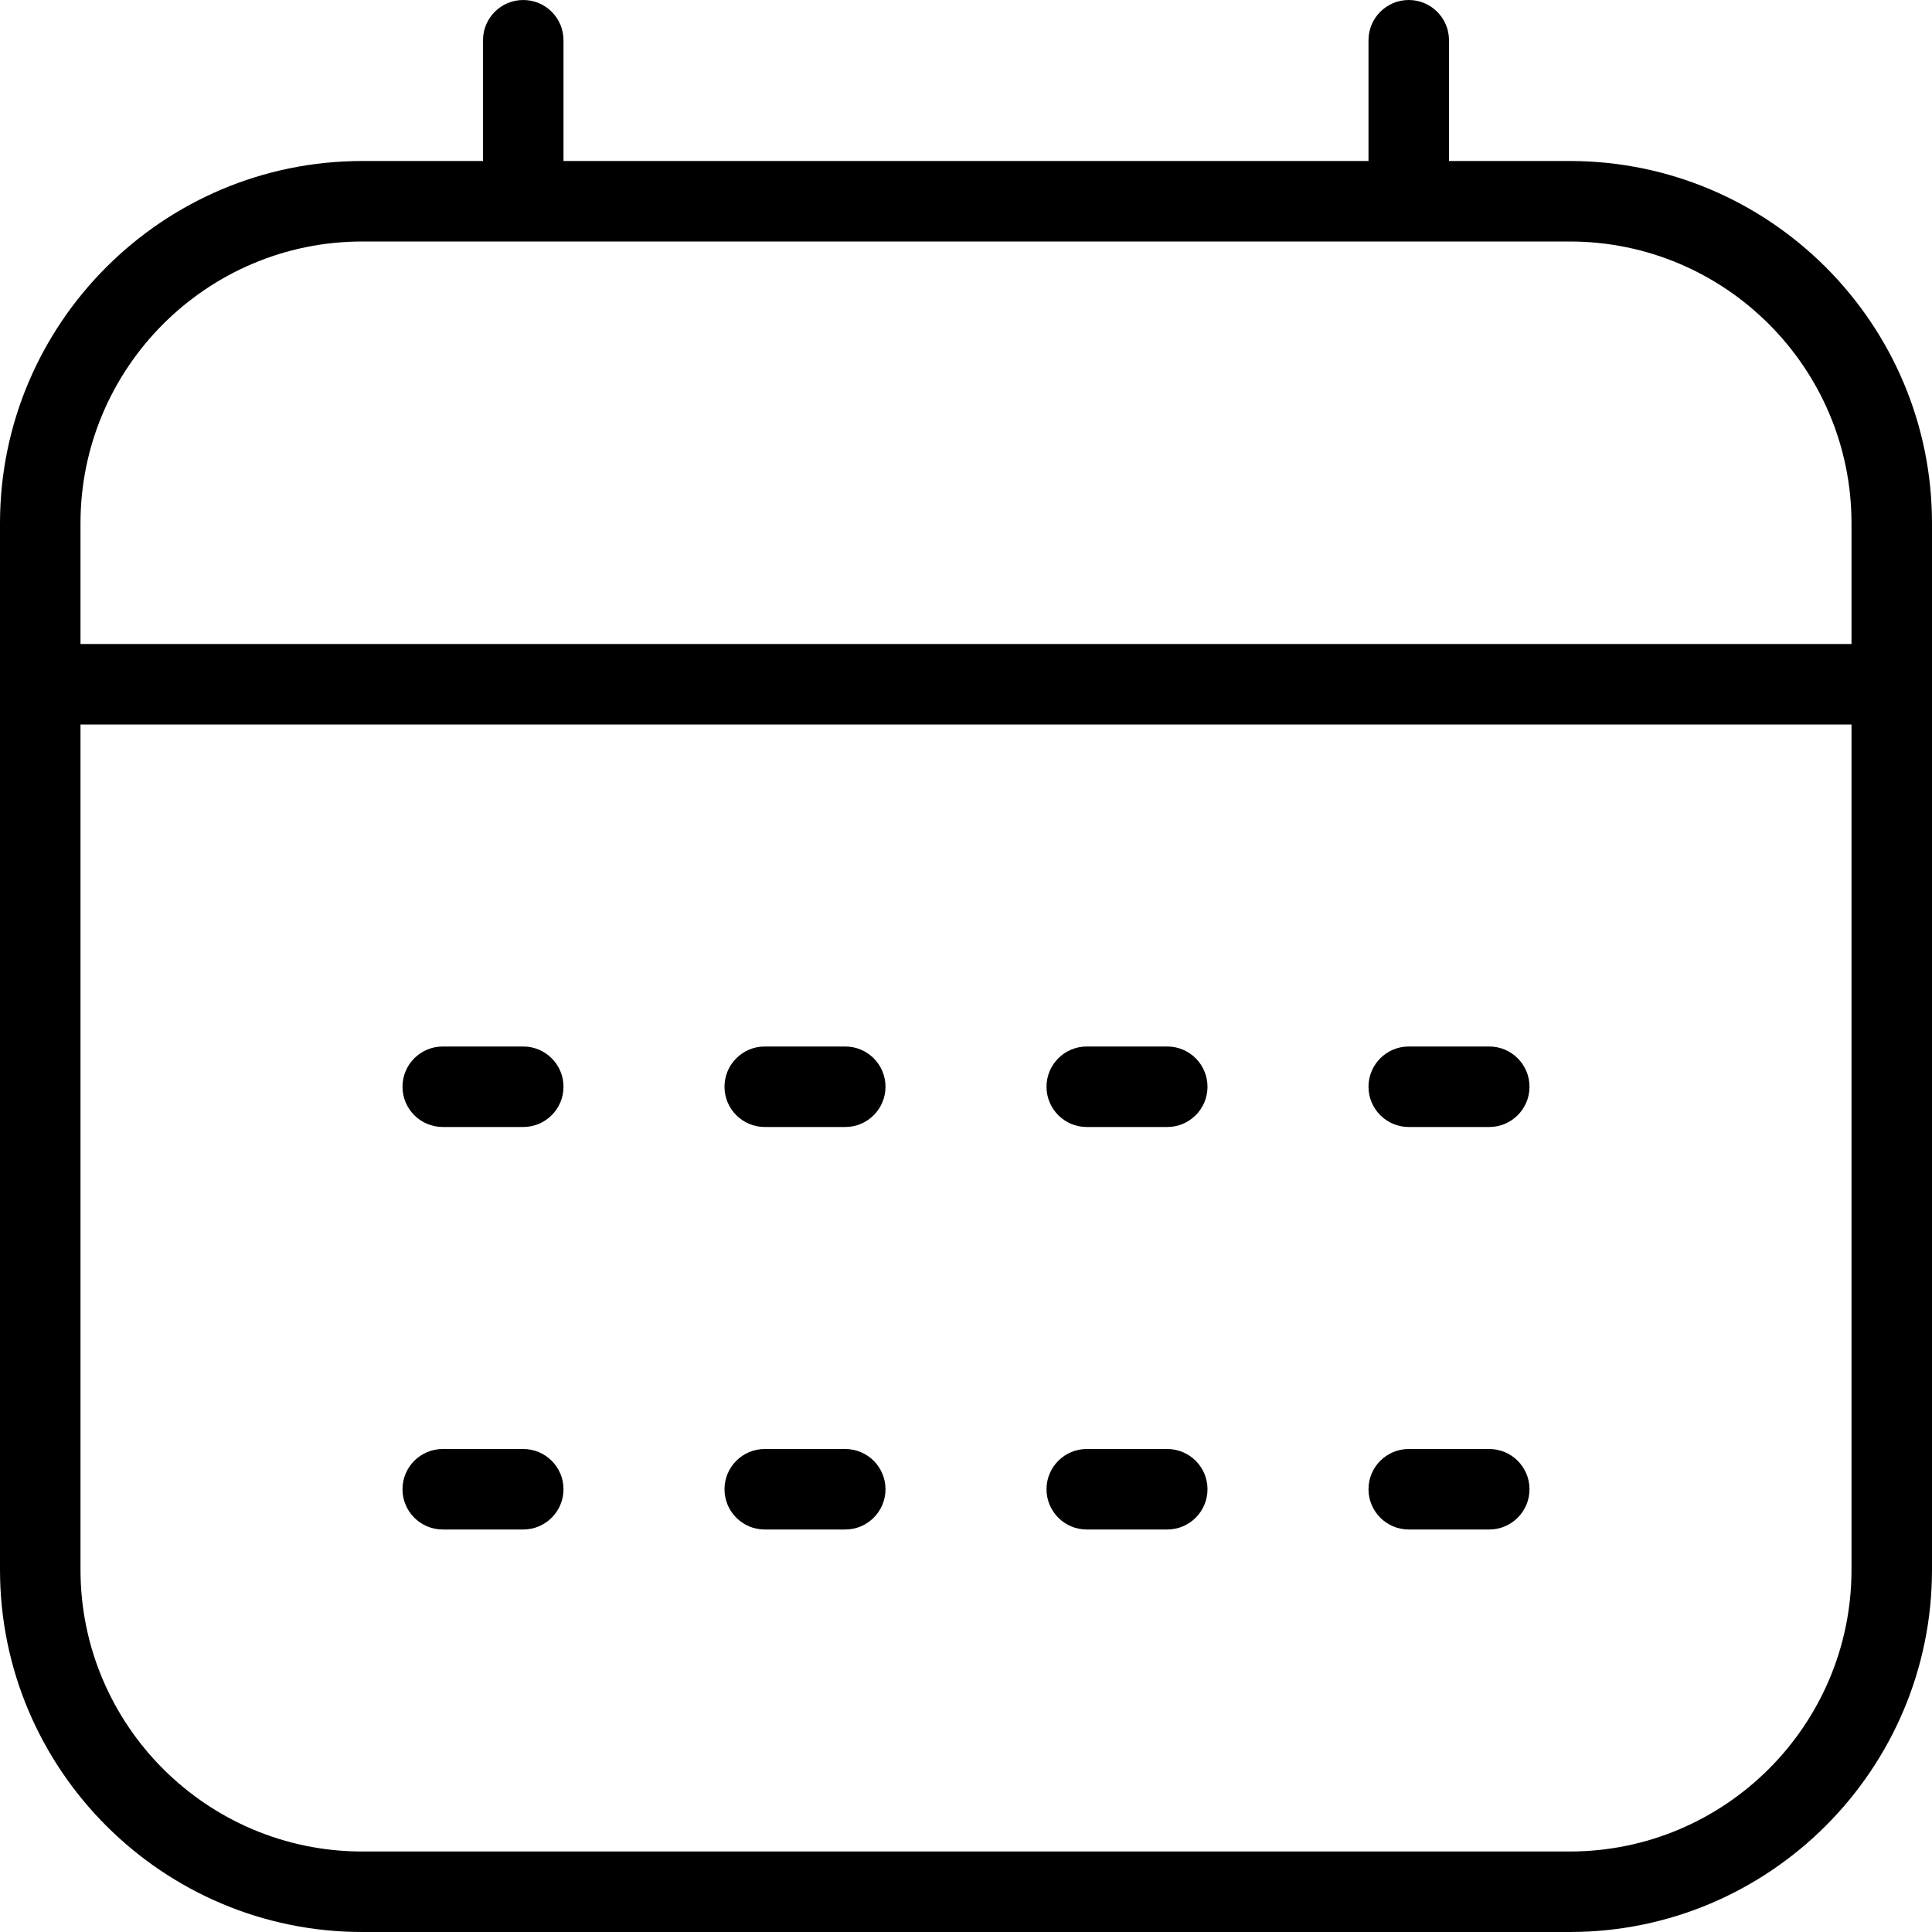
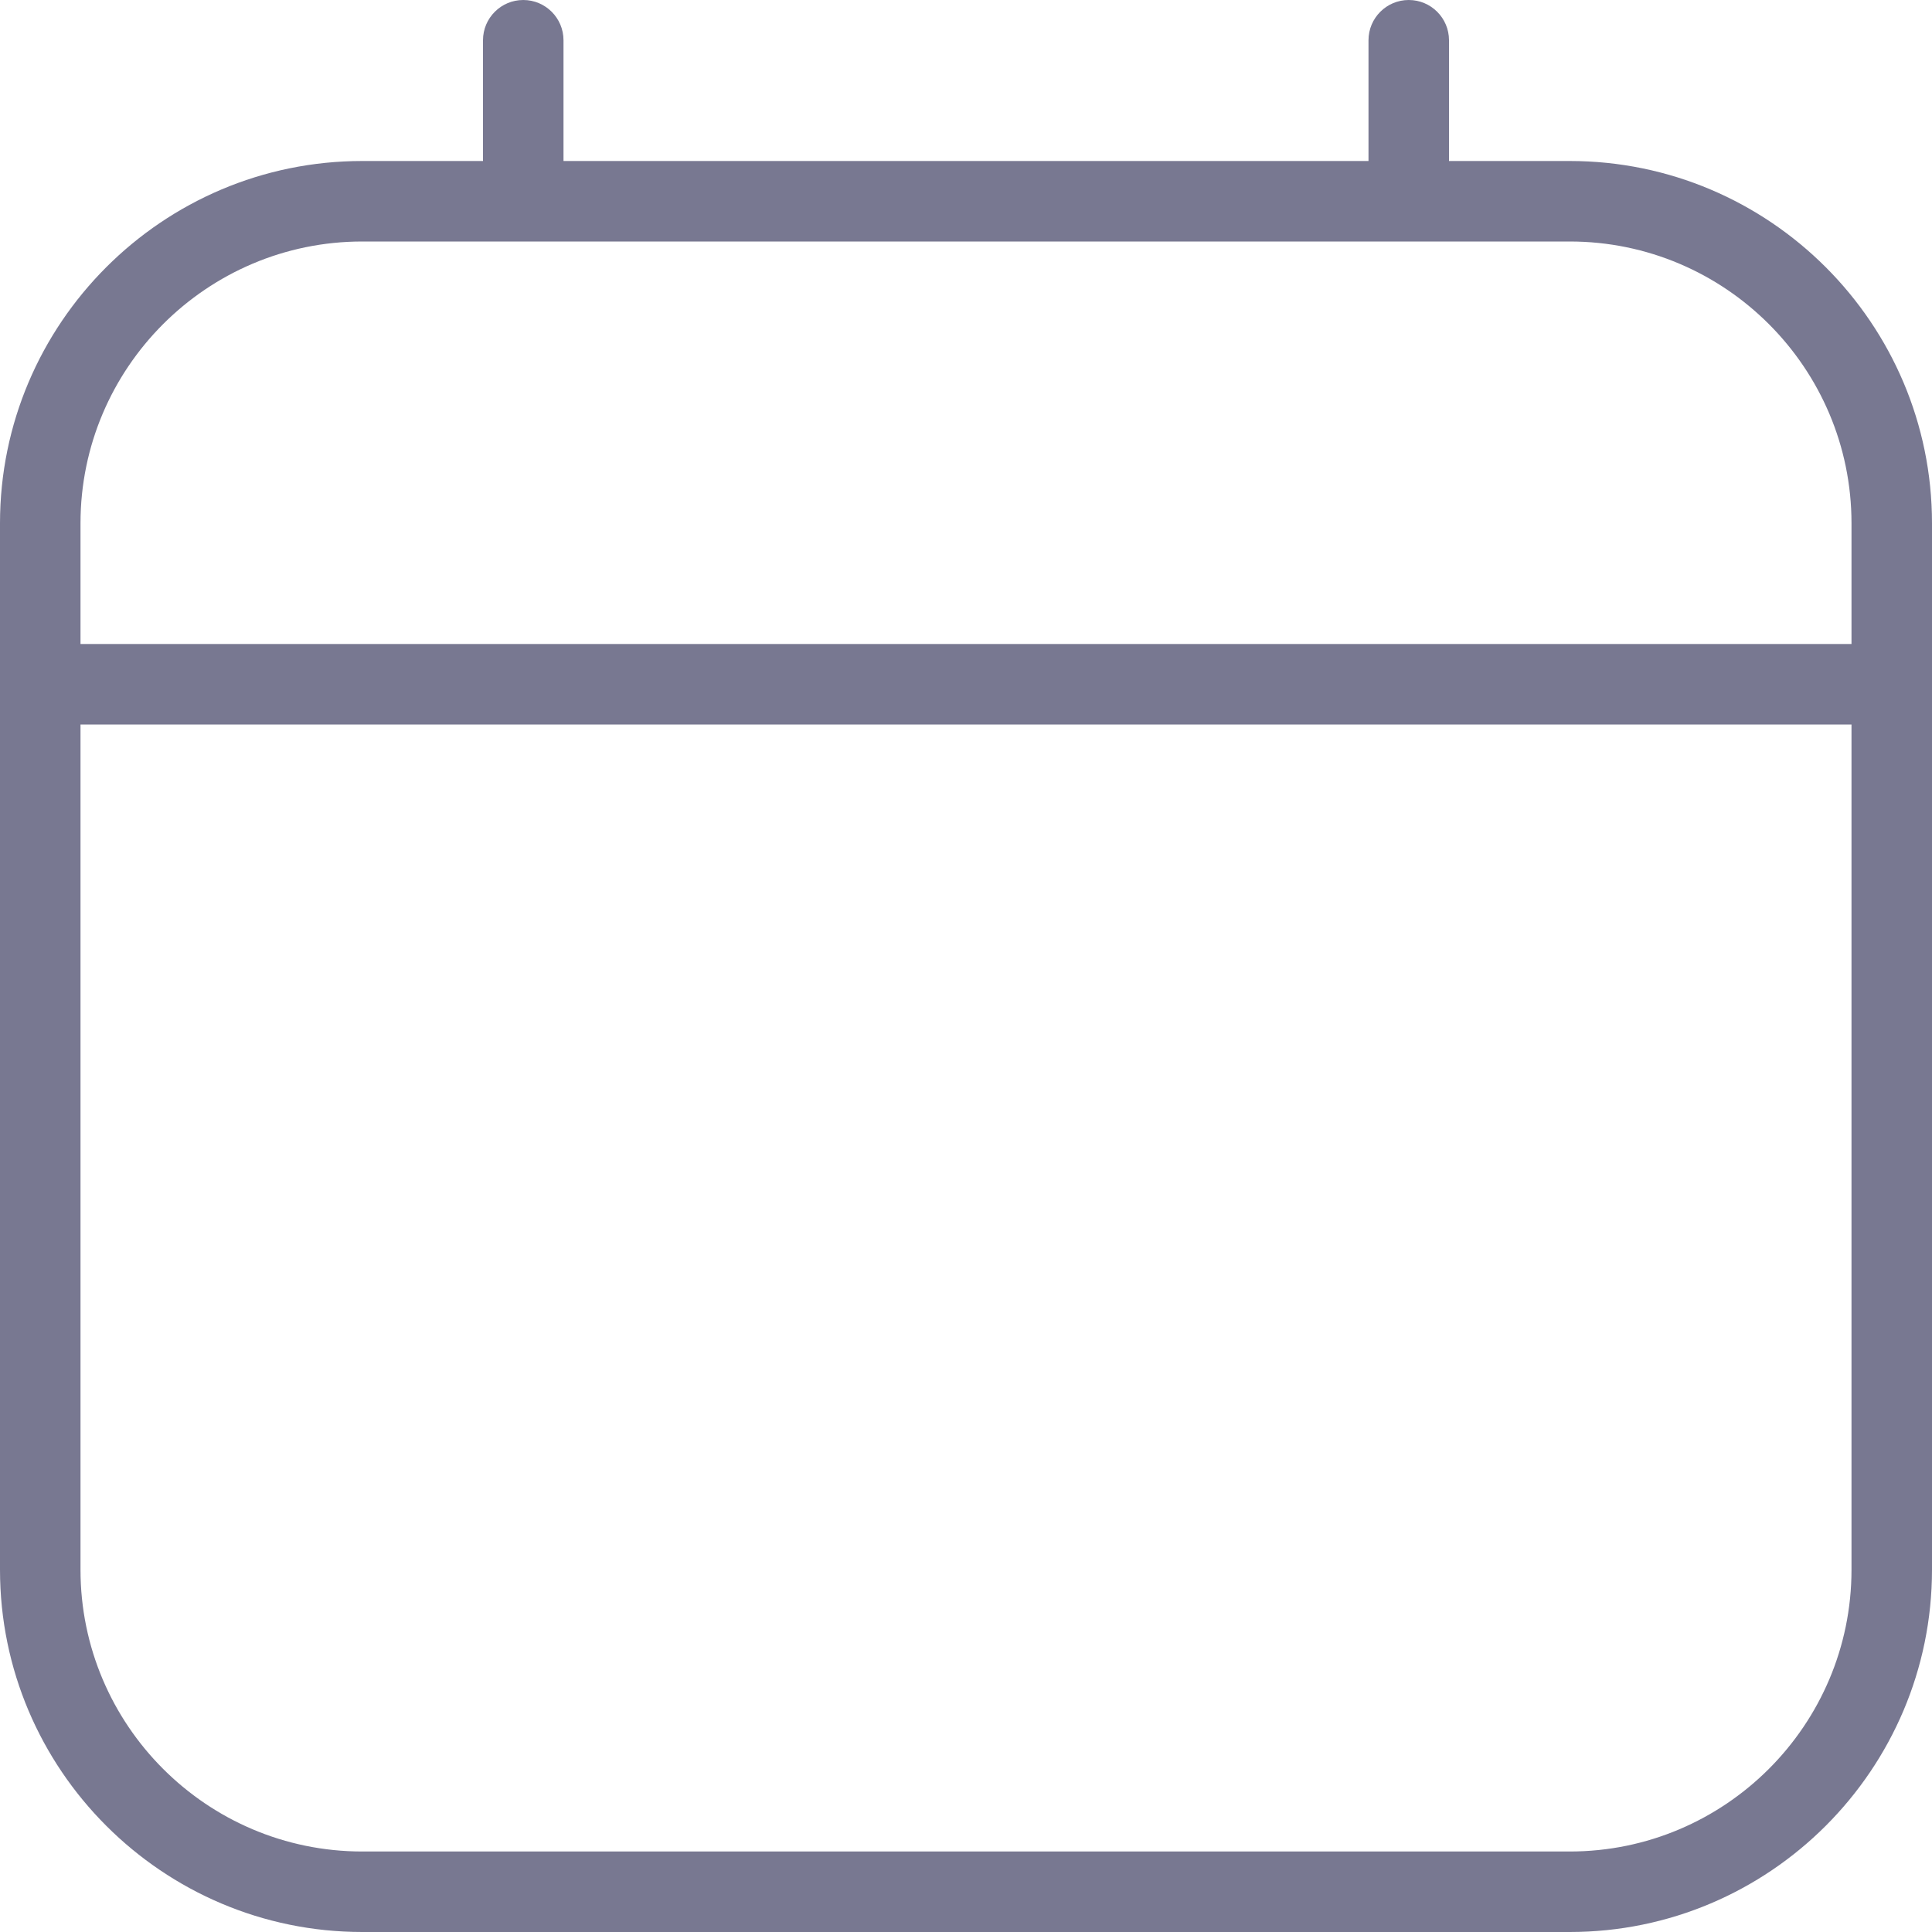
- <svg xmlns="http://www.w3.org/2000/svg" id="Layer_1" data-name="Layer 1" viewBox="0 0 24 24">
-   <path d="M10.5,13h-1c-.276,0-.5,.224-.5,.5s.224,.5,.5,.5h1c.276,0,.5-.224,.5-.5s-.224-.5-.5-.5Z" />
-   <path d="M14.5,13h-1c-.276,0-.5,.224-.5,.5s.224,.5,.5,.5h1c.276,0,.5-.224,.5-.5s-.224-.5-.5-.5Z" />
-   <path d="M18.5,13h-1c-.276,0-.5,.224-.5,.5s.224,.5,.5,.5h1c.276,0,.5-.224,.5-.5s-.224-.5-.5-.5Z" />
-   <path d="M10.5,18h-1c-.276,0-.5,.224-.5,.5s.224,.5,.5,.5h1c.276,0,.5-.224,.5-.5s-.224-.5-.5-.5Z" />
-   <path d="M6.5,13h-1c-.276,0-.5,.224-.5,.5s.224,.5,.5,.5h1c.276,0,.5-.224,.5-.5s-.224-.5-.5-.5Z" />
-   <path d="M6.5,18h-1c-.276,0-.5,.224-.5,.5s.224,.5,.5,.5h1c.276,0,.5-.224,.5-.5s-.224-.5-.5-.5Z" />
-   <path d="M14.5,18h-1c-.276,0-.5,.224-.5,.5s.224,.5,.5,.5h1c.276,0,.5-.224,.5-.5s-.224-.5-.5-.5Z" />
-   <path d="M18.5,18h-1c-.276,0-.5,.224-.5,.5s.224,.5,.5,.5h1c.276,0,.5-.224,.5-.5s-.224-.5-.5-.5Z" />
-   <path d="M19.5,2h-1.5V.5c0-.276-.224-.5-.5-.5s-.5,.224-.5,.5v1.5H7V.5c0-.276-.224-.5-.5-.5s-.5,.224-.5,.5v1.5h-1.5C2.019,2,0,4.019,0,6.5v13c0,2.481,2.019,4.5,4.5,4.5h15c2.481,0,4.5-2.019,4.5-4.5V6.5c0-2.481-2.019-4.5-4.5-4.5ZM4.5,3h15c1.93,0,3.5,1.57,3.5,3.5v1.5H1v-1.5c0-1.93,1.57-3.5,3.5-3.5Zm15,20H4.5c-1.93,0-3.5-1.57-3.5-3.5V9H23v10.5c0,1.93-1.57,3.5-3.5,3.5Z" />
+ <svg xmlns="http://www.w3.org/2000/svg" width="24" height="24" viewBox="0 0 24 24" fill="none">
+   <path d="M19.5 2H18V0.5C18 0.224 17.776 0 17.5 0C17.224 0 17 0.224 17 0.5V2H7V0.5C7 0.224 6.776 0 6.5 0C6.224 0 6 0.224 6 0.5V2H4.5C2.019 2 0 4.019 0 6.5V19.5C0 21.981 2.019 24 4.5 24H19.5C21.981 24 24 21.981 24 19.5V6.5C24 4.019 21.981 2 19.5 2ZM4.5 3H19.5C21.43 3 23 4.57 23 6.5V8H1V6.5C1 4.57 2.57 3 4.5 3ZM19.5 23H4.5C2.57 23 1 21.43 1 19.5V9H23V19.5C23 21.43 21.43 23 19.5 23Z" fill="#787891" />
</svg>
